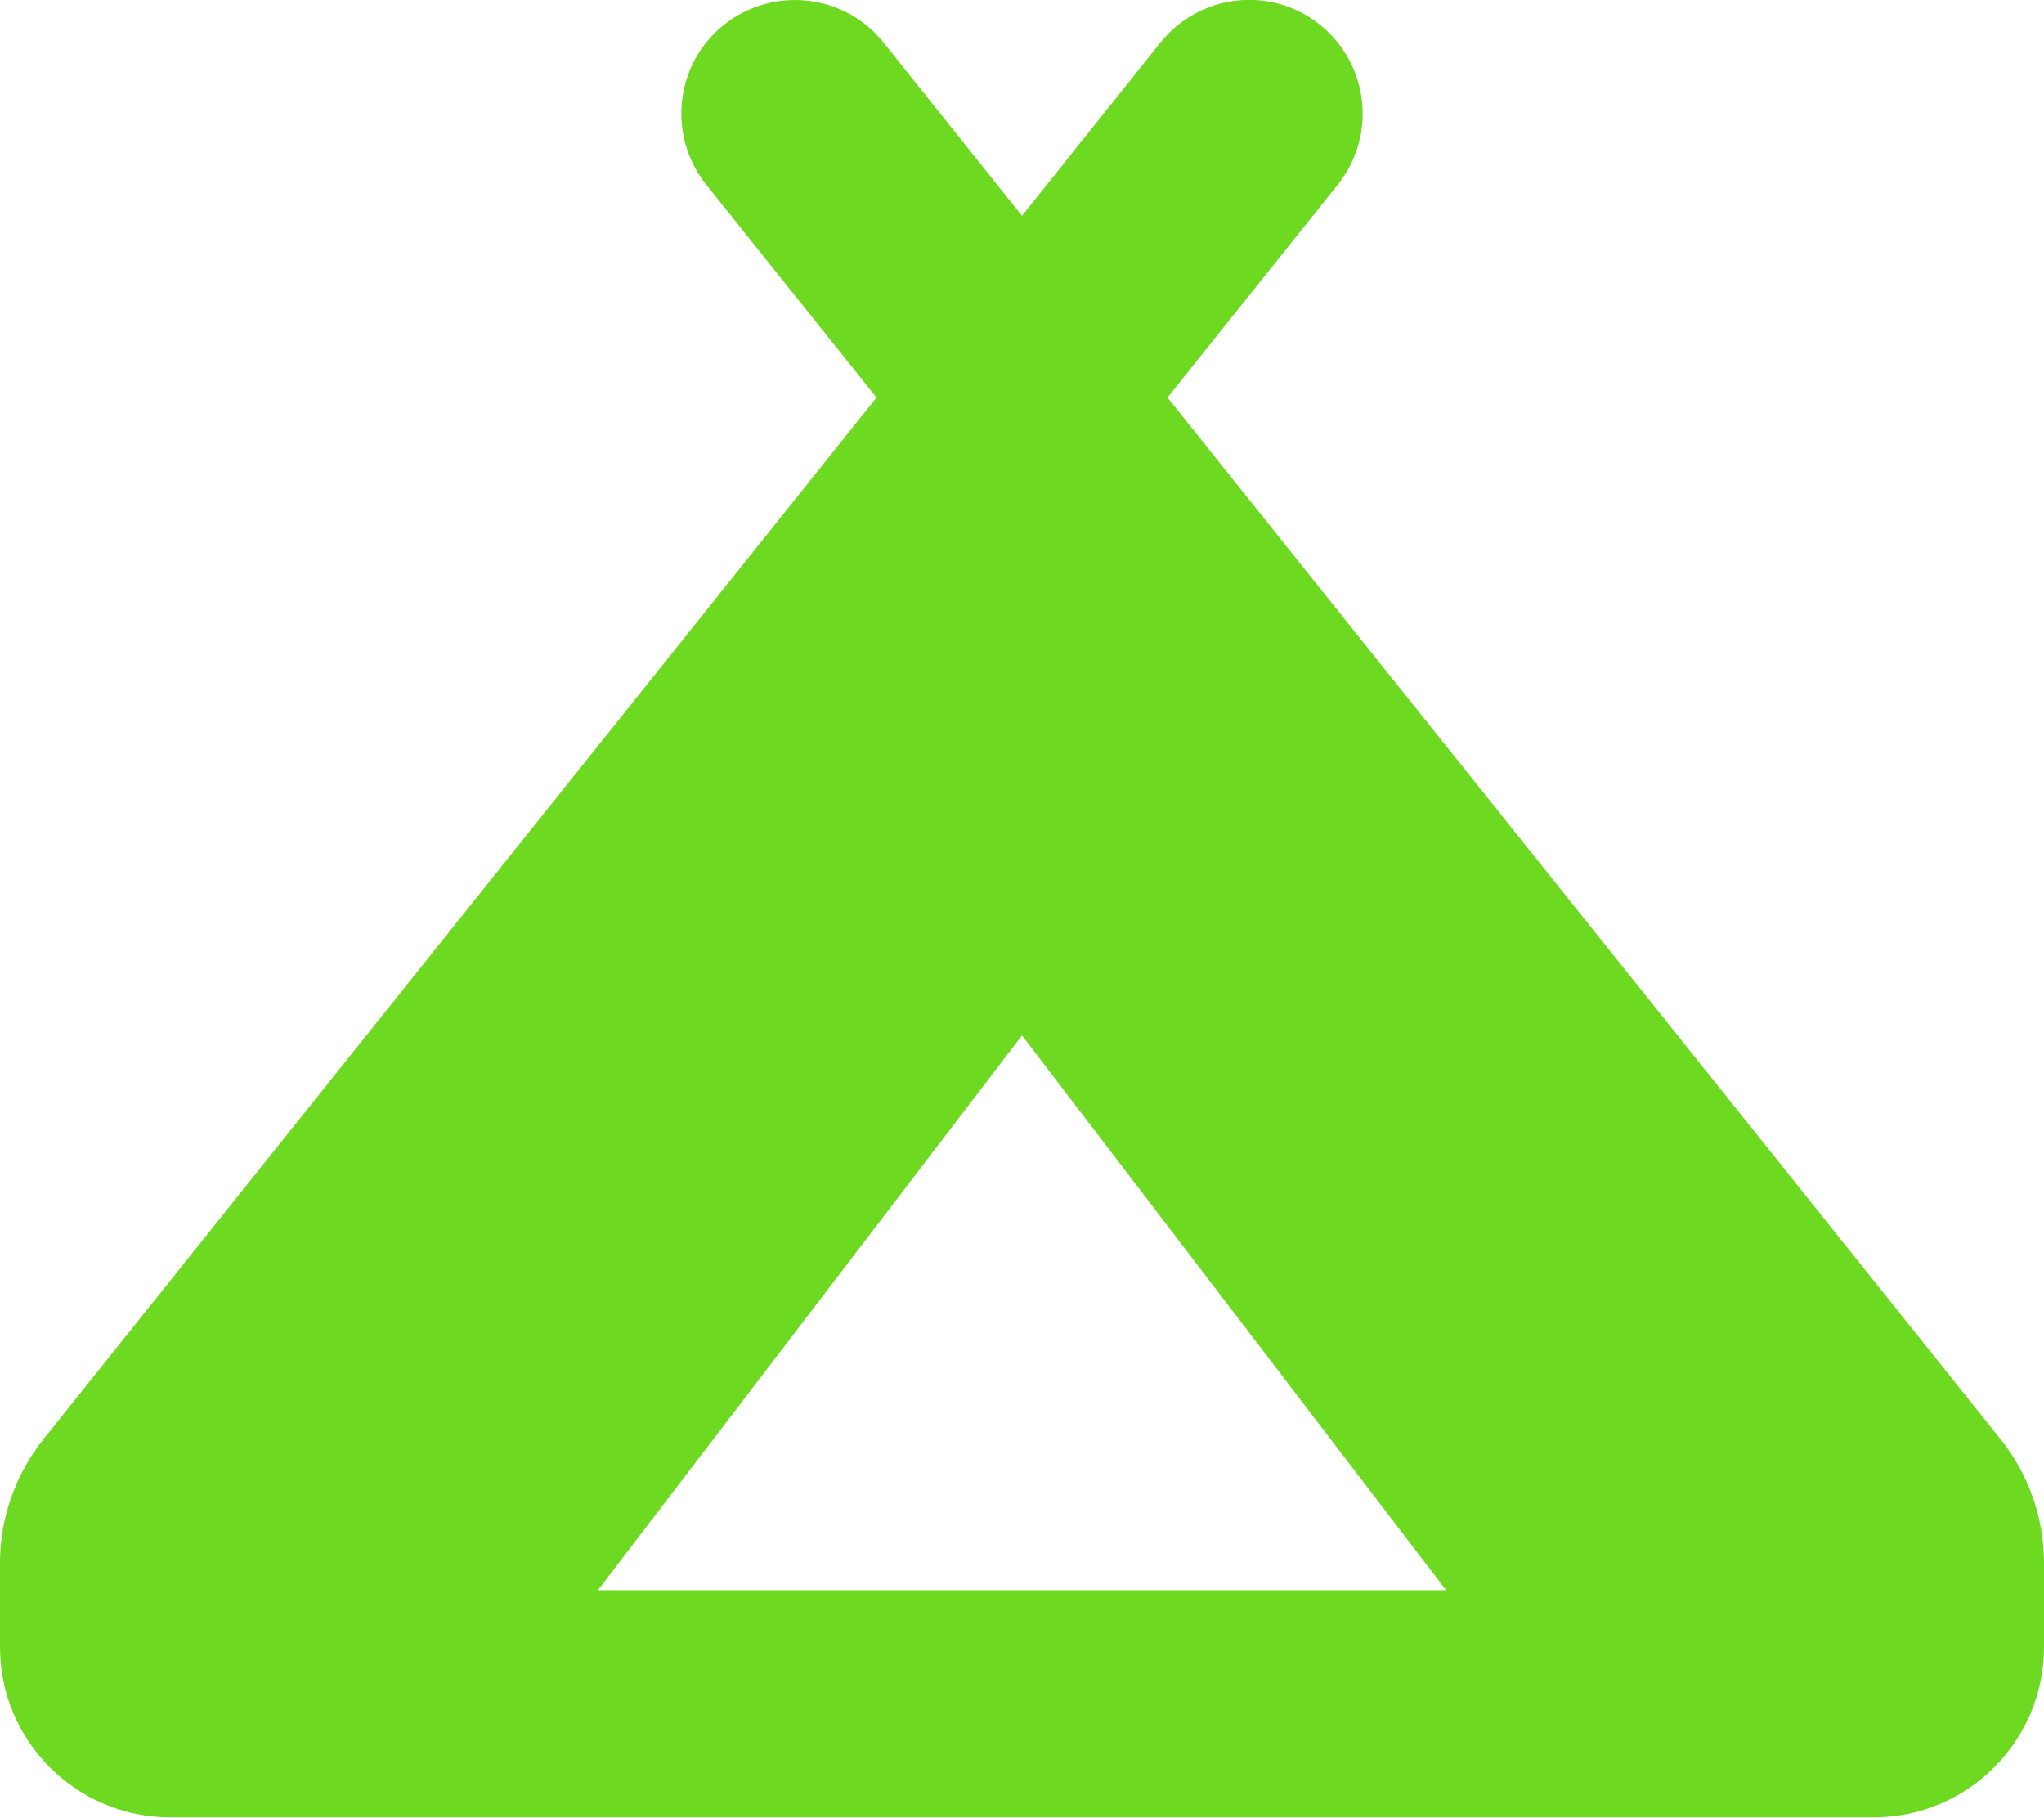
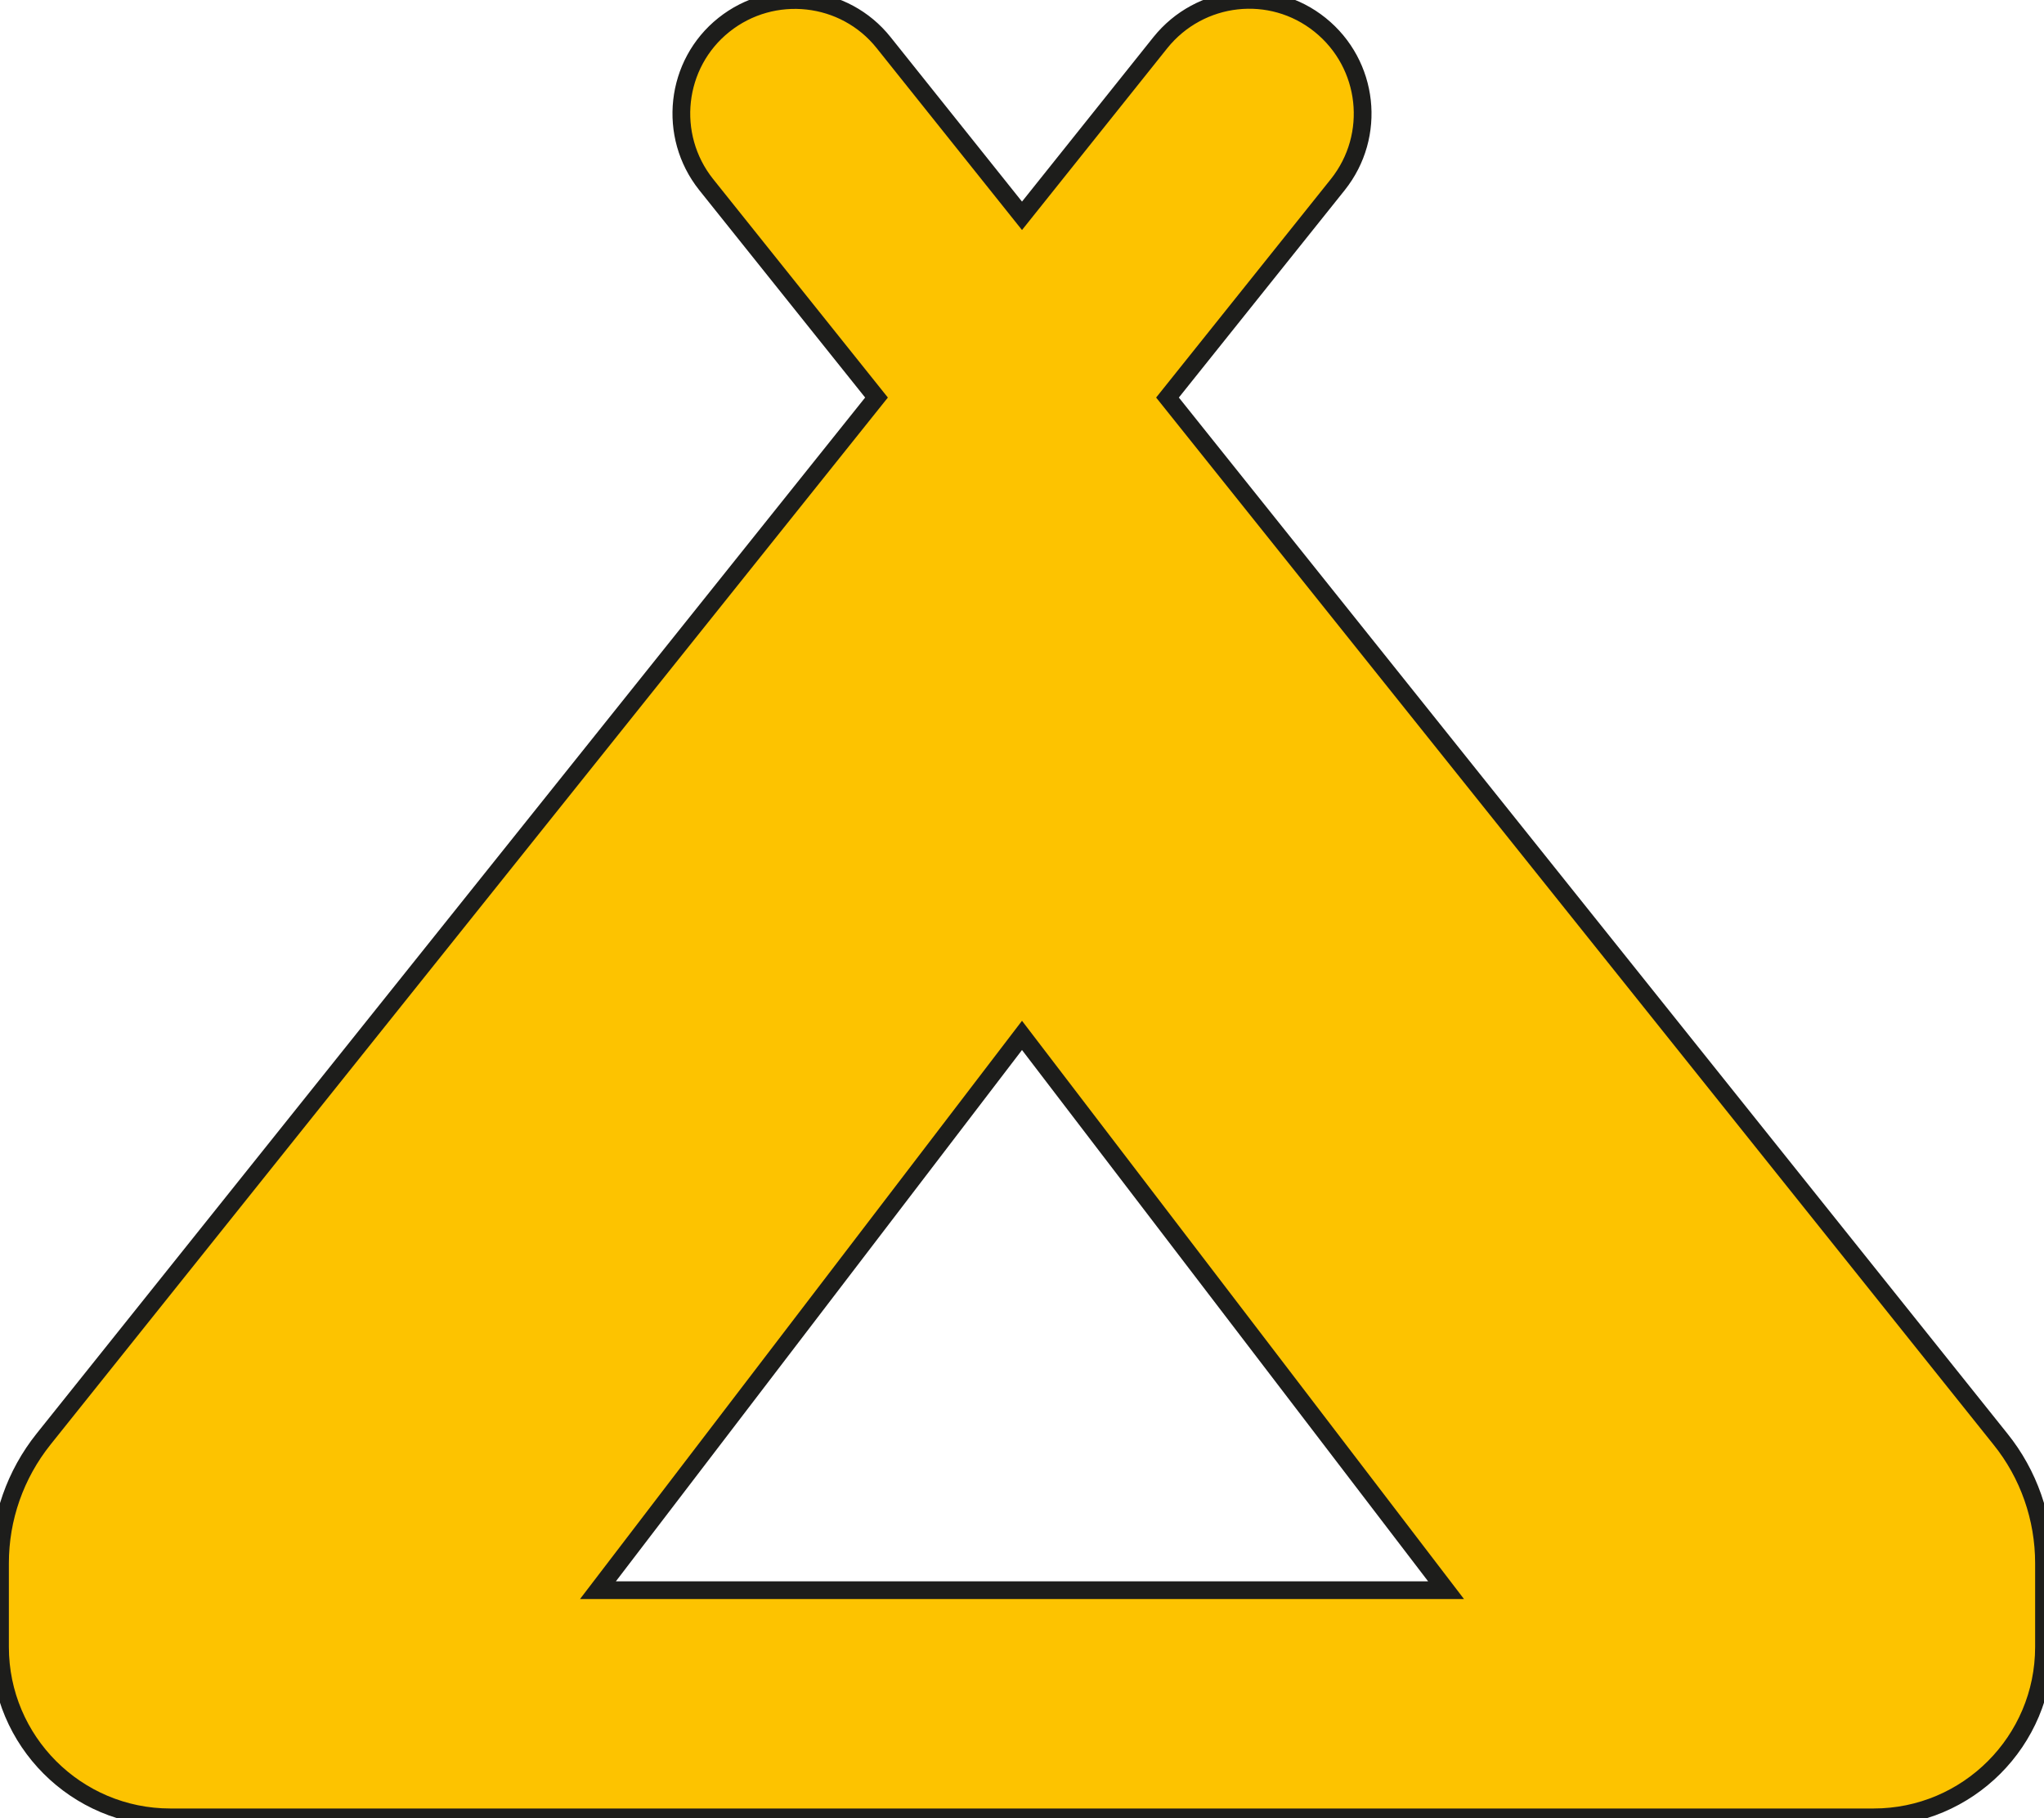
<svg xmlns="http://www.w3.org/2000/svg" id="Ebene_1" version="1.1" viewBox="0 0 576 512">
  <defs>
    <style>
      .st0 {
-         fill: #6dd920;
+         fill: #fdc300;
+         stroke: #1d1d1b;
+         stroke-miterlimit: 10;
+         stroke-width: 5px;
      }
    </style>
  </defs>
  <path class="st0" d="M377,52c11-13.8,8.8-33.9-5-45s-33.9-8.8-45,5l-39,48.8-39-48.8c-11-13.8-31.2-16-45-5s-16,31.2-5,45l48,60L12.3,405.4c-8,10-12.3,22.3-12.3,35v23.6c0,26.5,21.5,48,48,48h480c26.5,0,48-21.5,48-48v-23.6c0-12.7-4.3-25.1-12.3-35L329,112l48-60ZM288,448h-119.5l119.5-156.3,119.5,156.3h-119.5Z" />
</svg>
